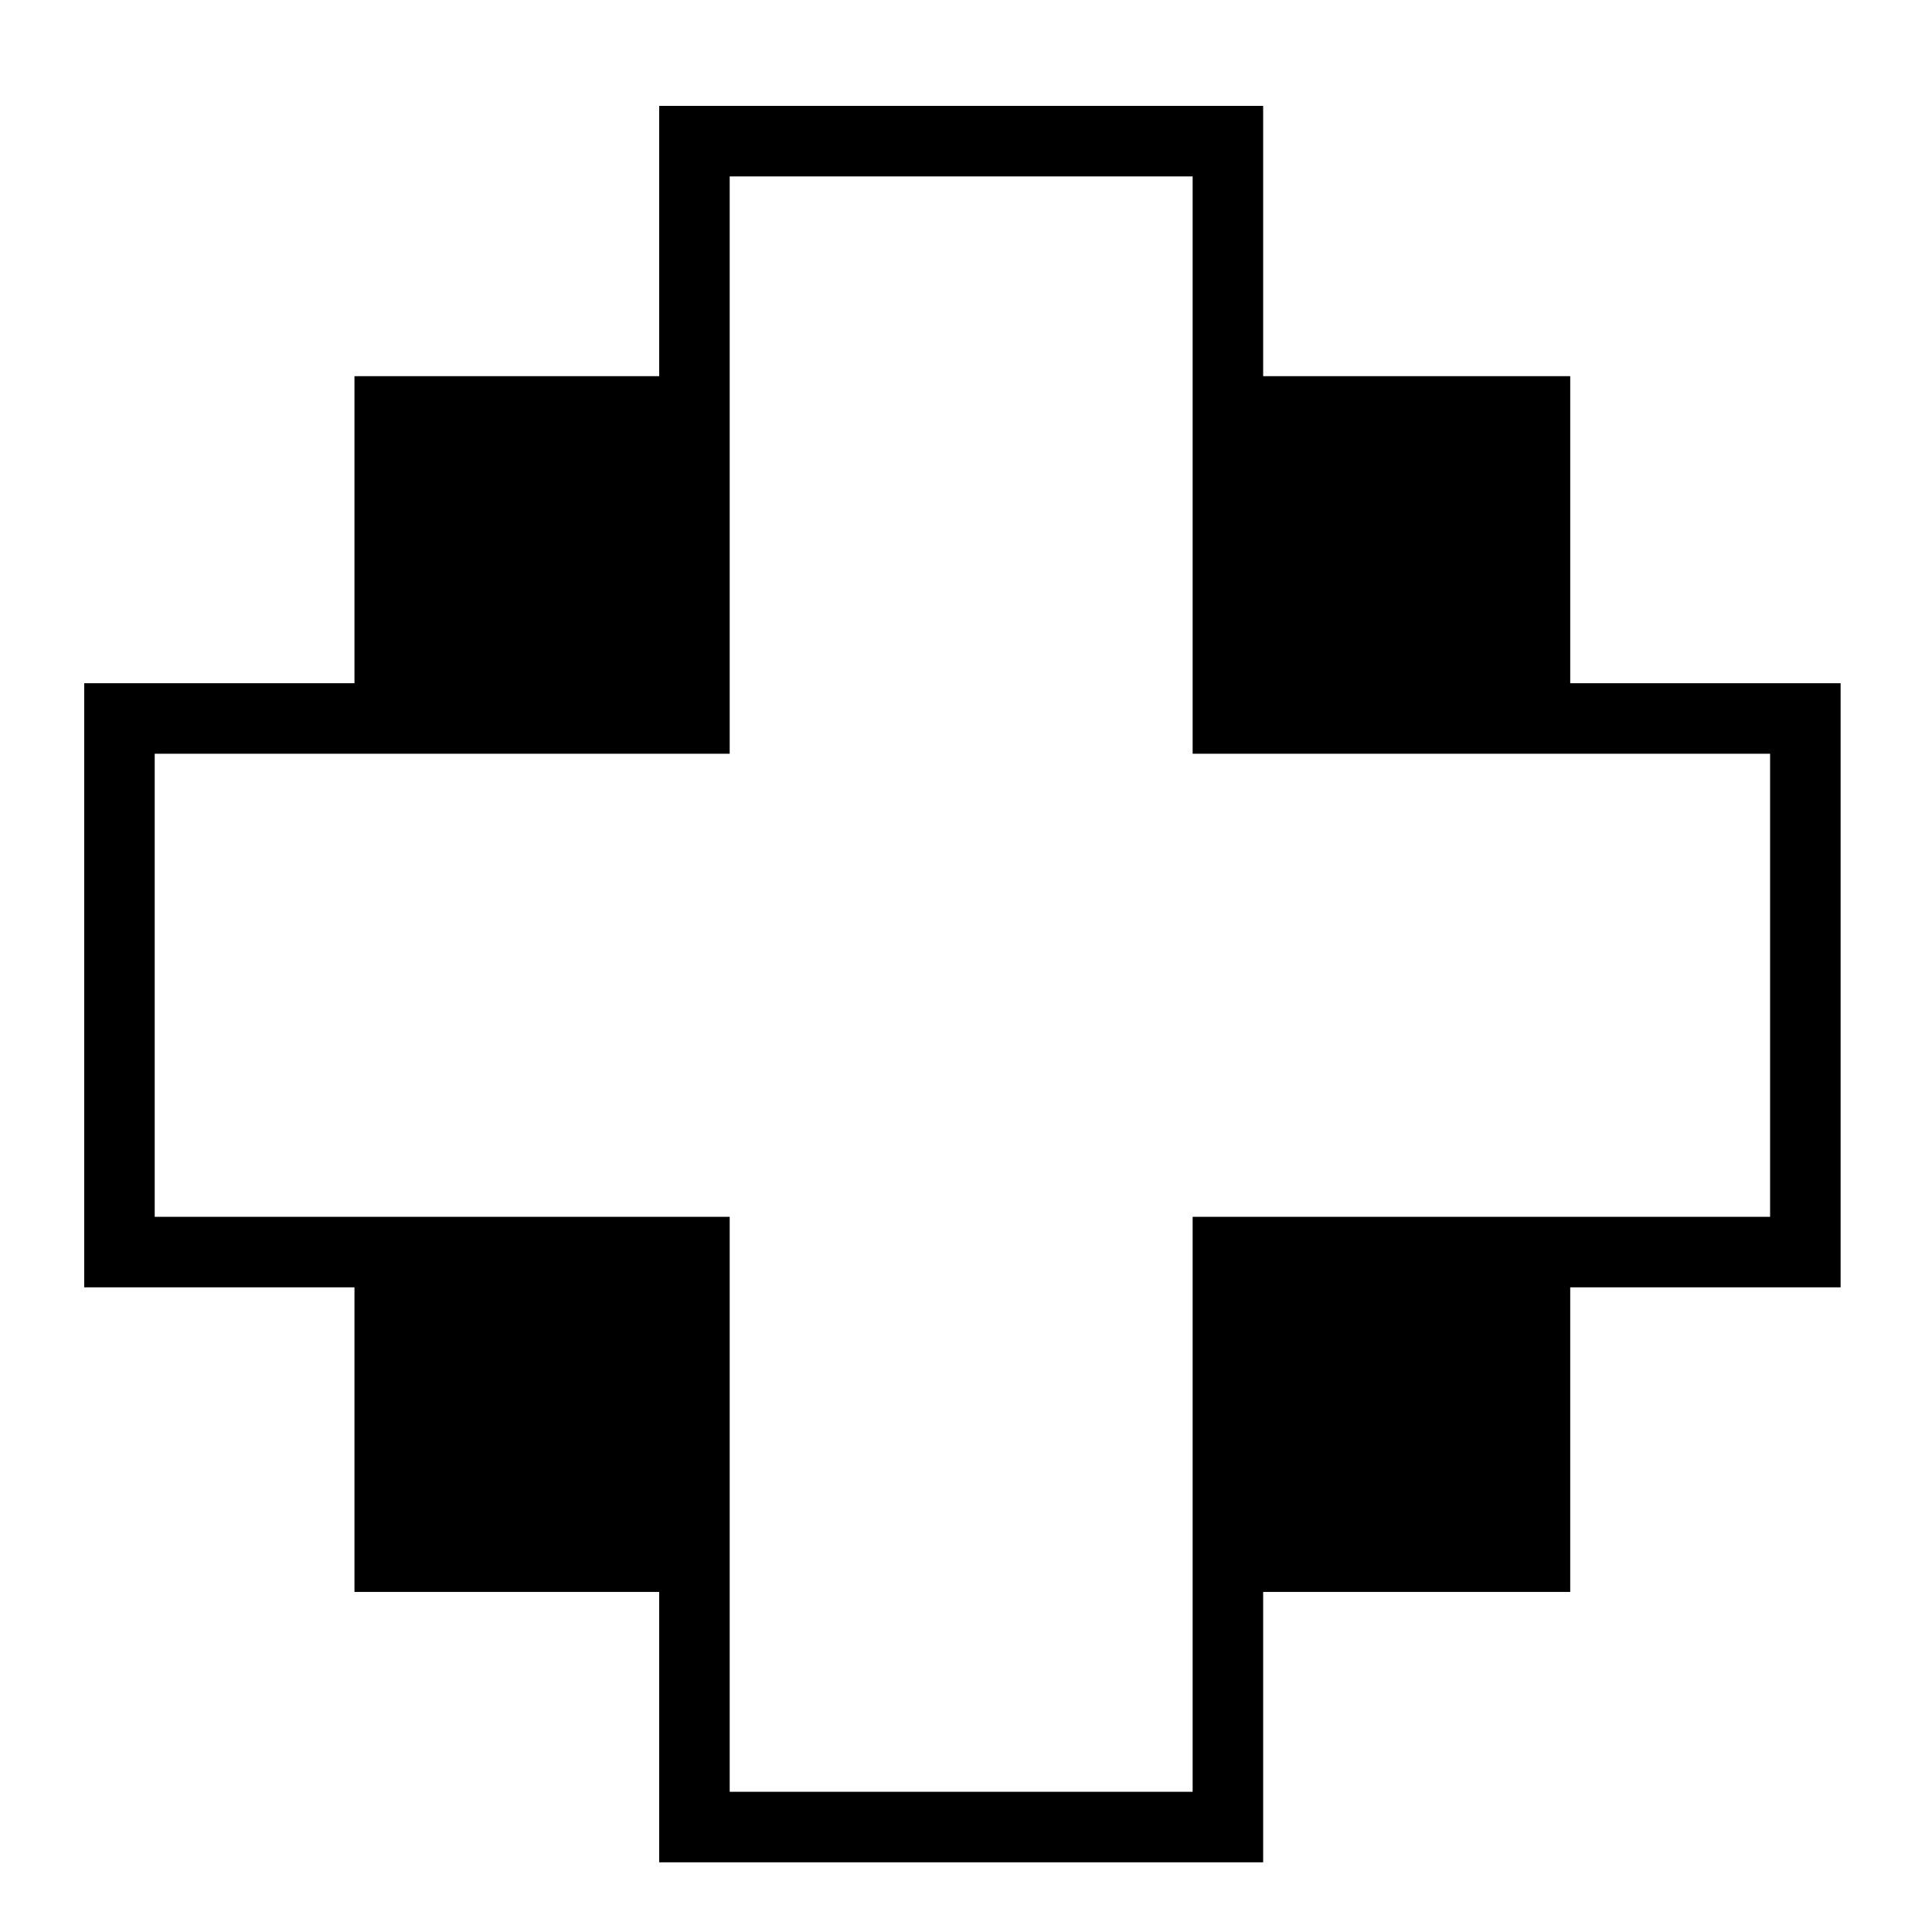
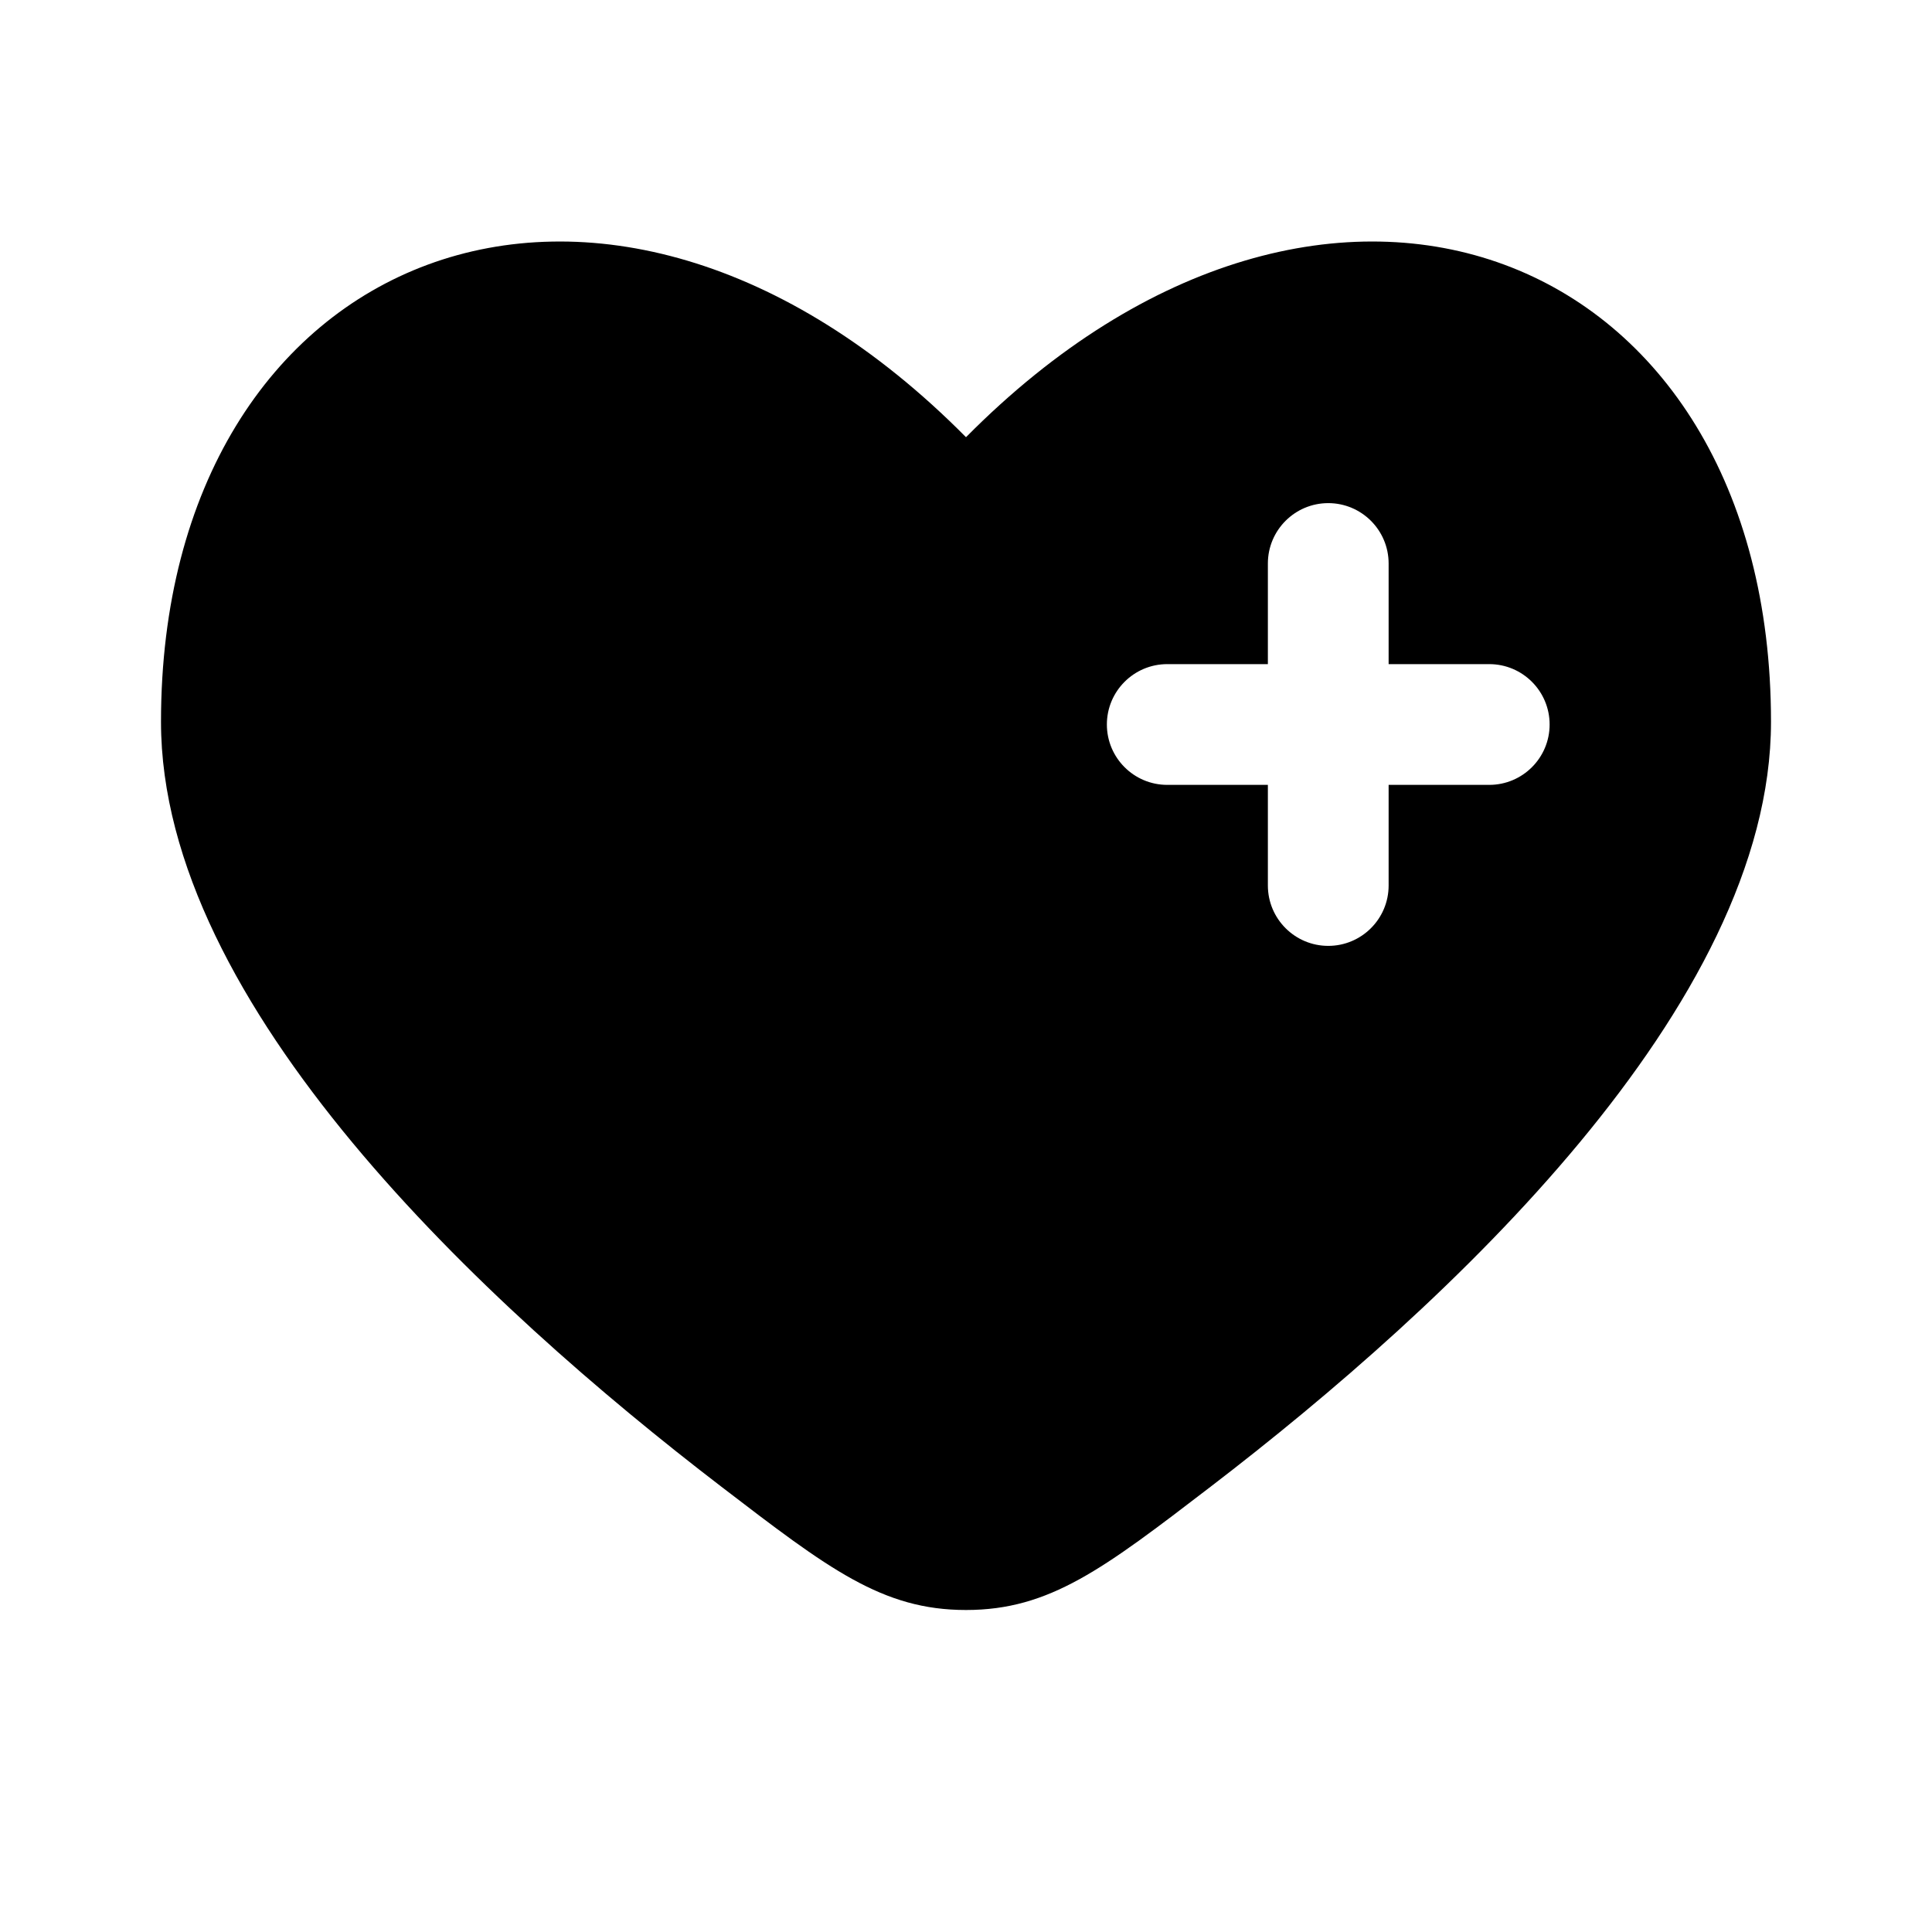
- <svg xmlns="http://www.w3.org/2000/svg" width="800px" height="800px" viewBox="0 0 512 512">
-   <path fill="#000000" d="M174.688 28.063v71.625h-80.75v81.374H22.313v160.094h71.625v80.72h80.75v71.655H334.75v-71.655h81.375v-80.72h71.656V181.063h-71.655V99.688H334.75V28.064H174.688zm18.687 18.687h122.688v153H469.093v122.72H316.062V474.843H193.375V322.47H41V199.75h152.375v-153z" />
+ <svg xmlns="http://www.w3.org/2000/svg" width="800px" height="800px" viewBox="0 0 24 24" fill="none">
+   <g id="SVGRepo_bgCarrier" stroke-width="0" />
+   <g id="SVGRepo_tracerCarrier" stroke-linecap="round" stroke-linejoin="round" />
+   <g id="SVGRepo_iconCarrier">
+     <path fill-rule="evenodd" clip-rule="evenodd" d="M8.962 18.469C6.019 16.214 2 12.489 2 8.967C2 3.083 7.5 0.886 12 5.431C16.5 0.886 22 3.083 22 8.966C22 12.489 17.981 16.214 15.038 18.469C13.706 19.49 13.04 20 12 20C10.96 20 10.294 19.49 8.962 18.469ZM16.5 6.25C16.914 6.25 17.25 6.586 17.25 7V8.25H18.5C18.914 8.25 19.25 8.586 19.25 9C19.25 9.414 18.914 9.75 18.5 9.75H17.25V11C17.25 11.414 16.914 11.75 16.5 11.75C16.086 11.75 15.75 11.414 15.75 11V9.75L14.5 9.75C14.086 9.75 13.75 9.414 13.75 9C13.75 8.586 14.086 8.25 14.5 8.25H15.75V7C15.75 6.586 16.086 6.25 16.5 6.25Z" fill="#000000" />
+   </g>
</svg>
